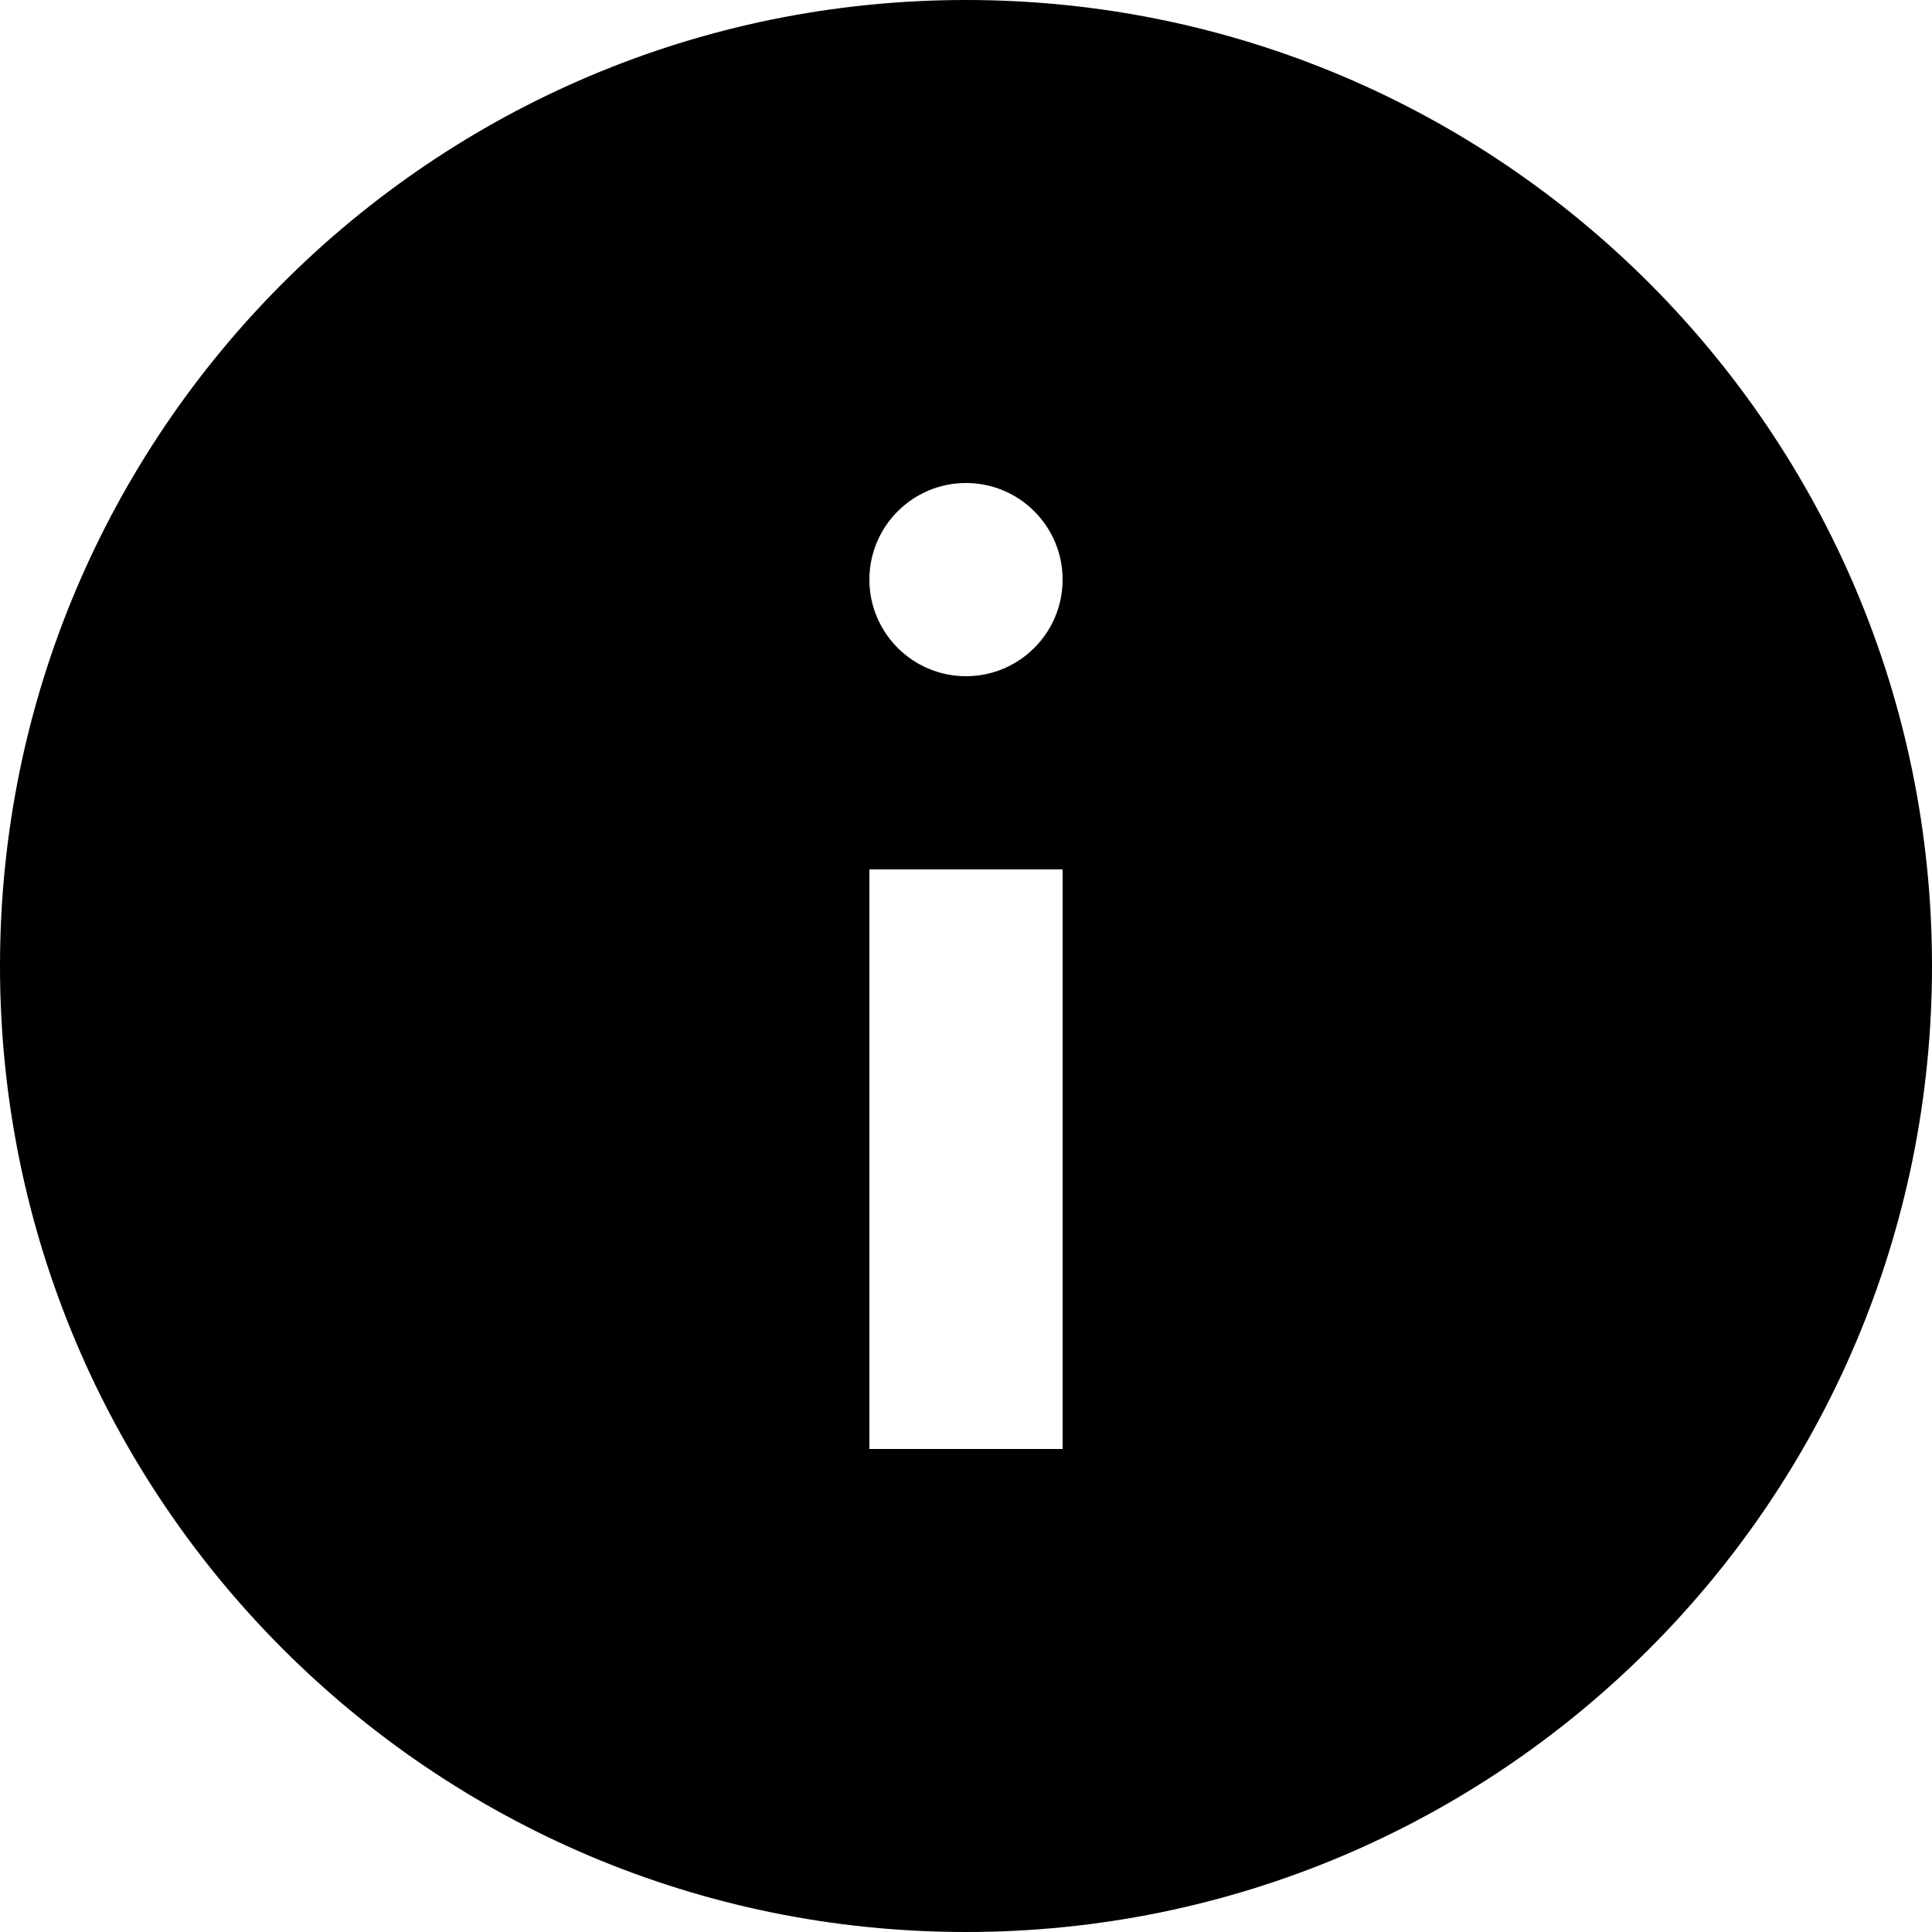
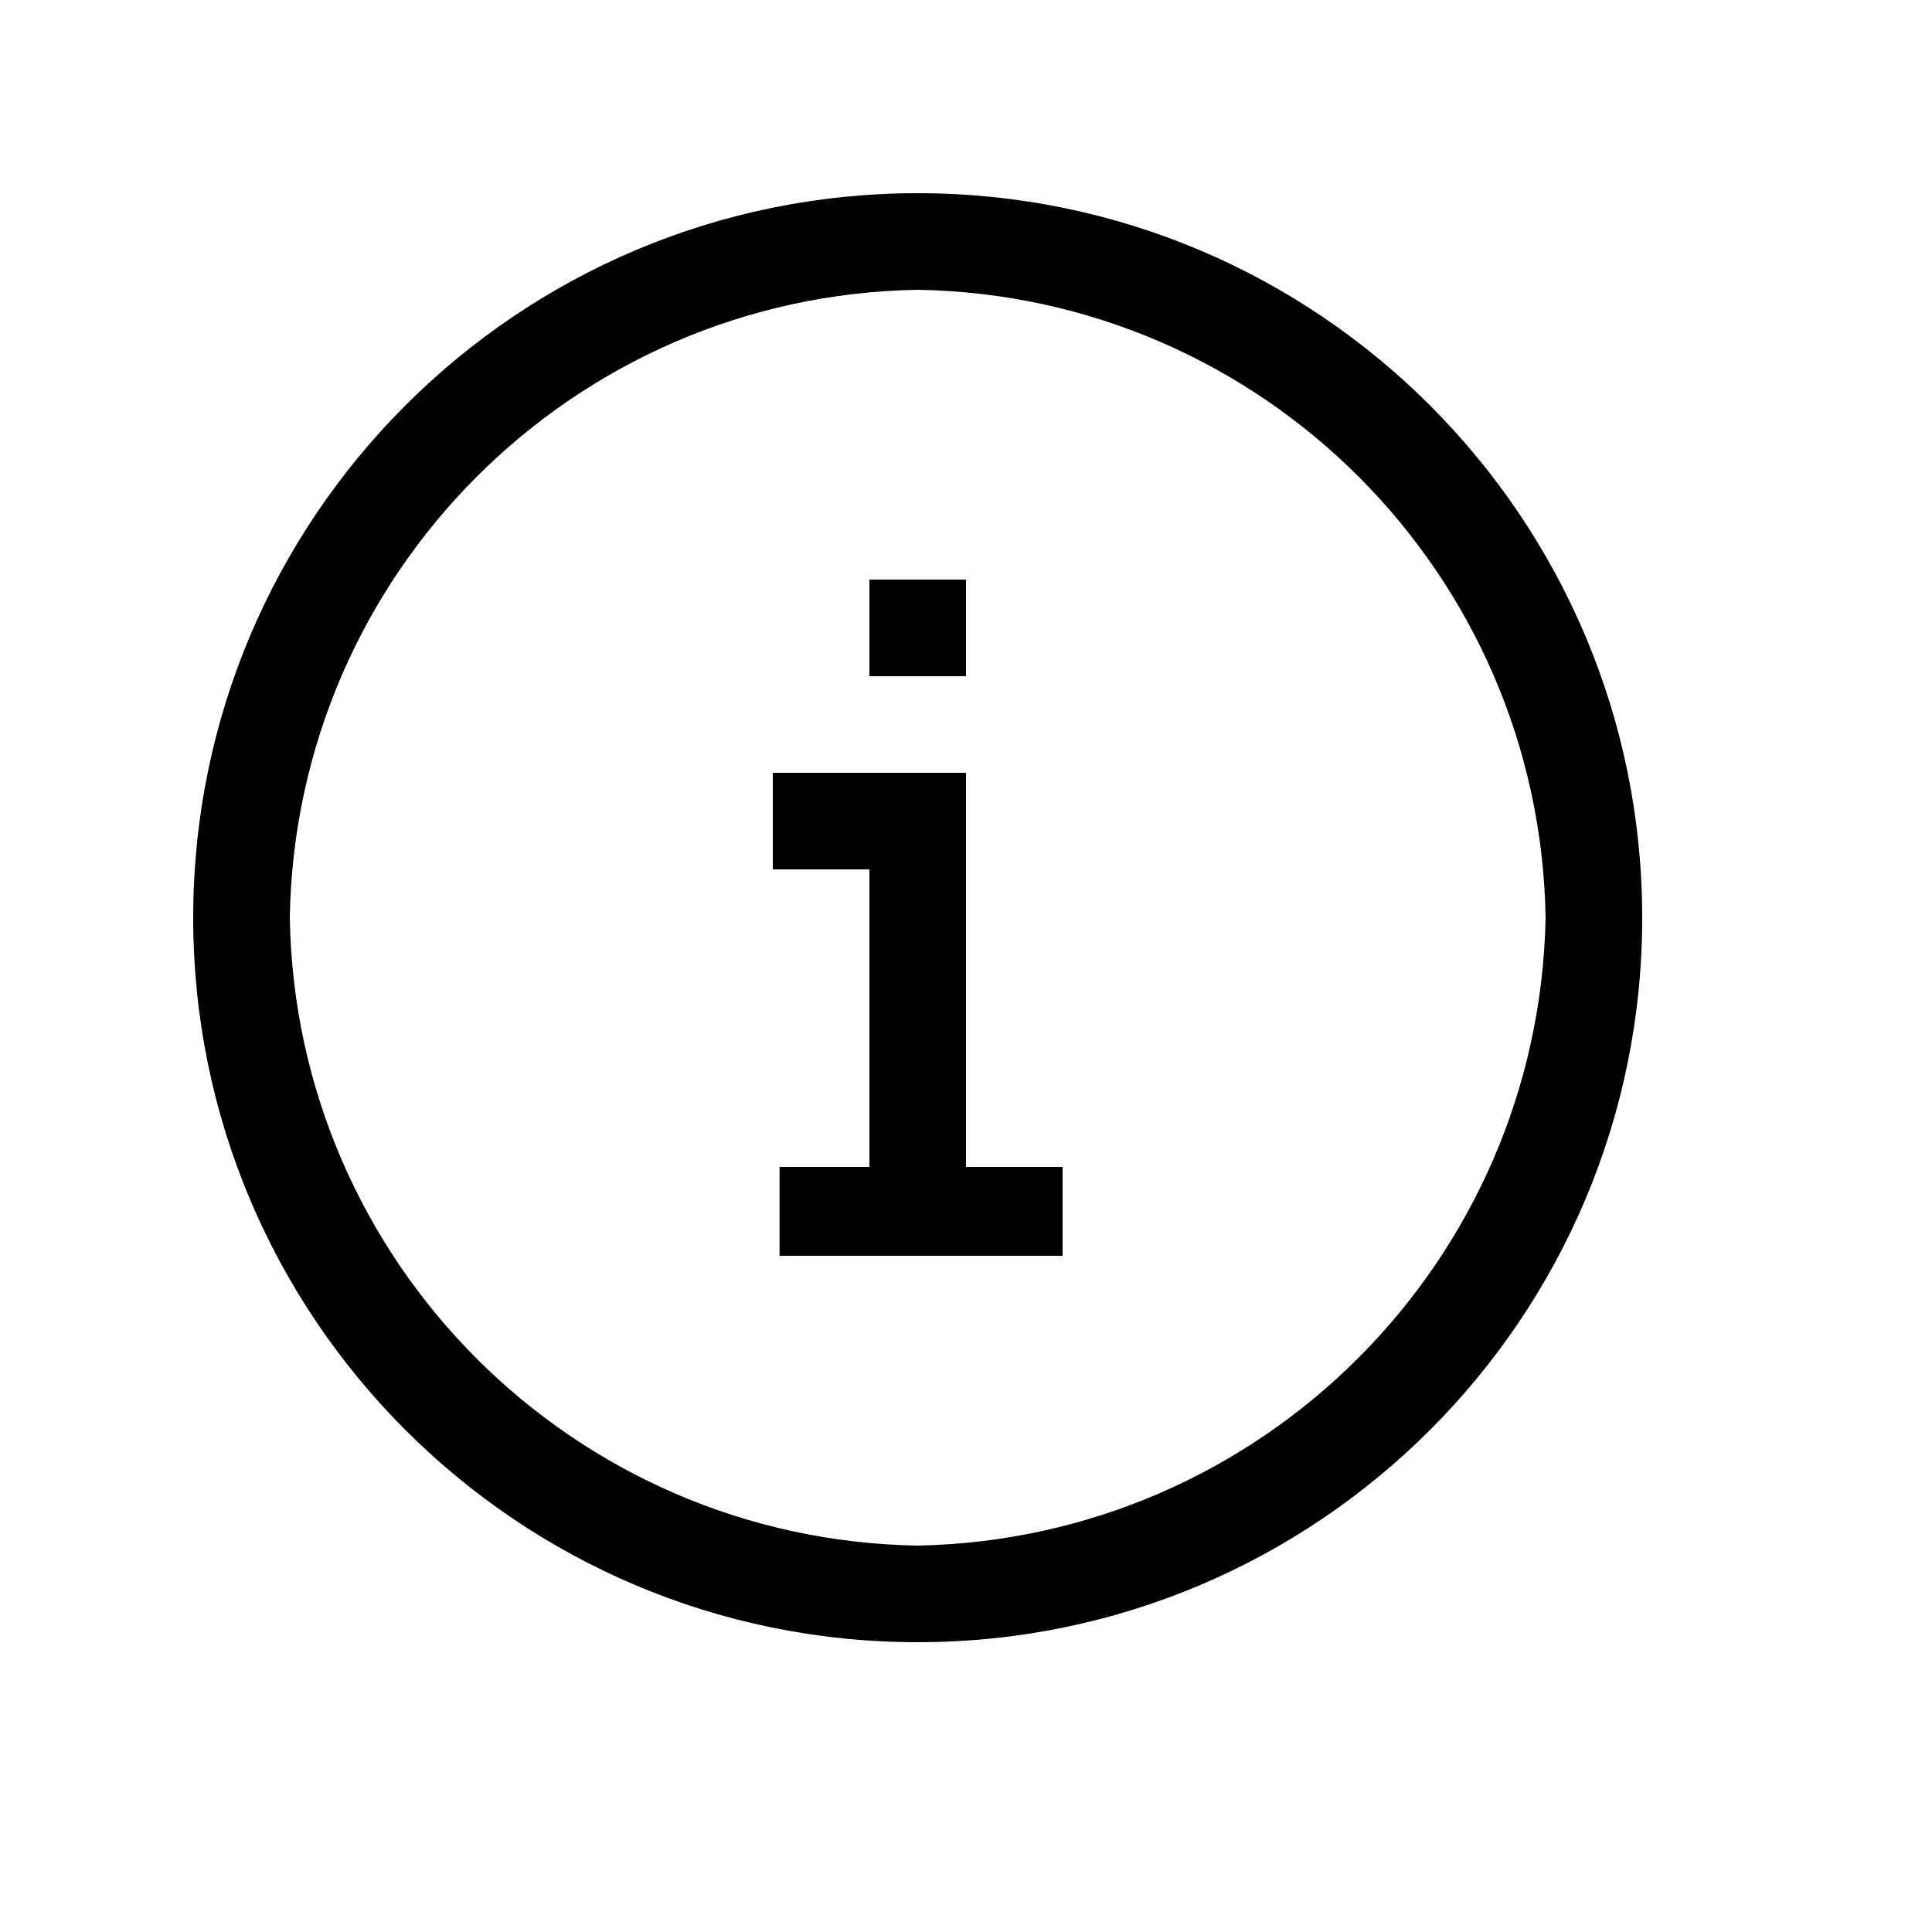
<svg xmlns="http://www.w3.org/2000/svg" width="20" height="20" viewBox="0 0 20 20">
-   <path fill-rule="evenodd" d="M10,20 C4.477,20 0,15.523 0,10 C0,4.477 4.477,0 10,0 C15.523,0 20,4.477 20,10 C20,15.523 15.523,20 10,20 Z M9,9 L9,15 L11,15 L11,9 L9,9 Z M10,7 C10.552,7 11,6.552 11,6 C11,5.448 10.552,5 10,5 C9.448,5 9,5.448 9,6 C9,6.552 9.448,7 10,7 Z" />
+   <path d="M9.5 16A6.61 6.61 0 0 1 3 9.5 6.61 6.61 0 0 1 9.5 3 6.61 6.61 0 0 1 16 9.5 6.63 6.63 0 0 1 9.5 16zm0-14A7.5 7.5 0 1 0 17 9.5 7.5 7.5 0 0 0 9.5 2zm.5 6v4.08h1V13H8.07v-.92H9V9H8V8zM9 6h1v1H9z" />
</svg>
